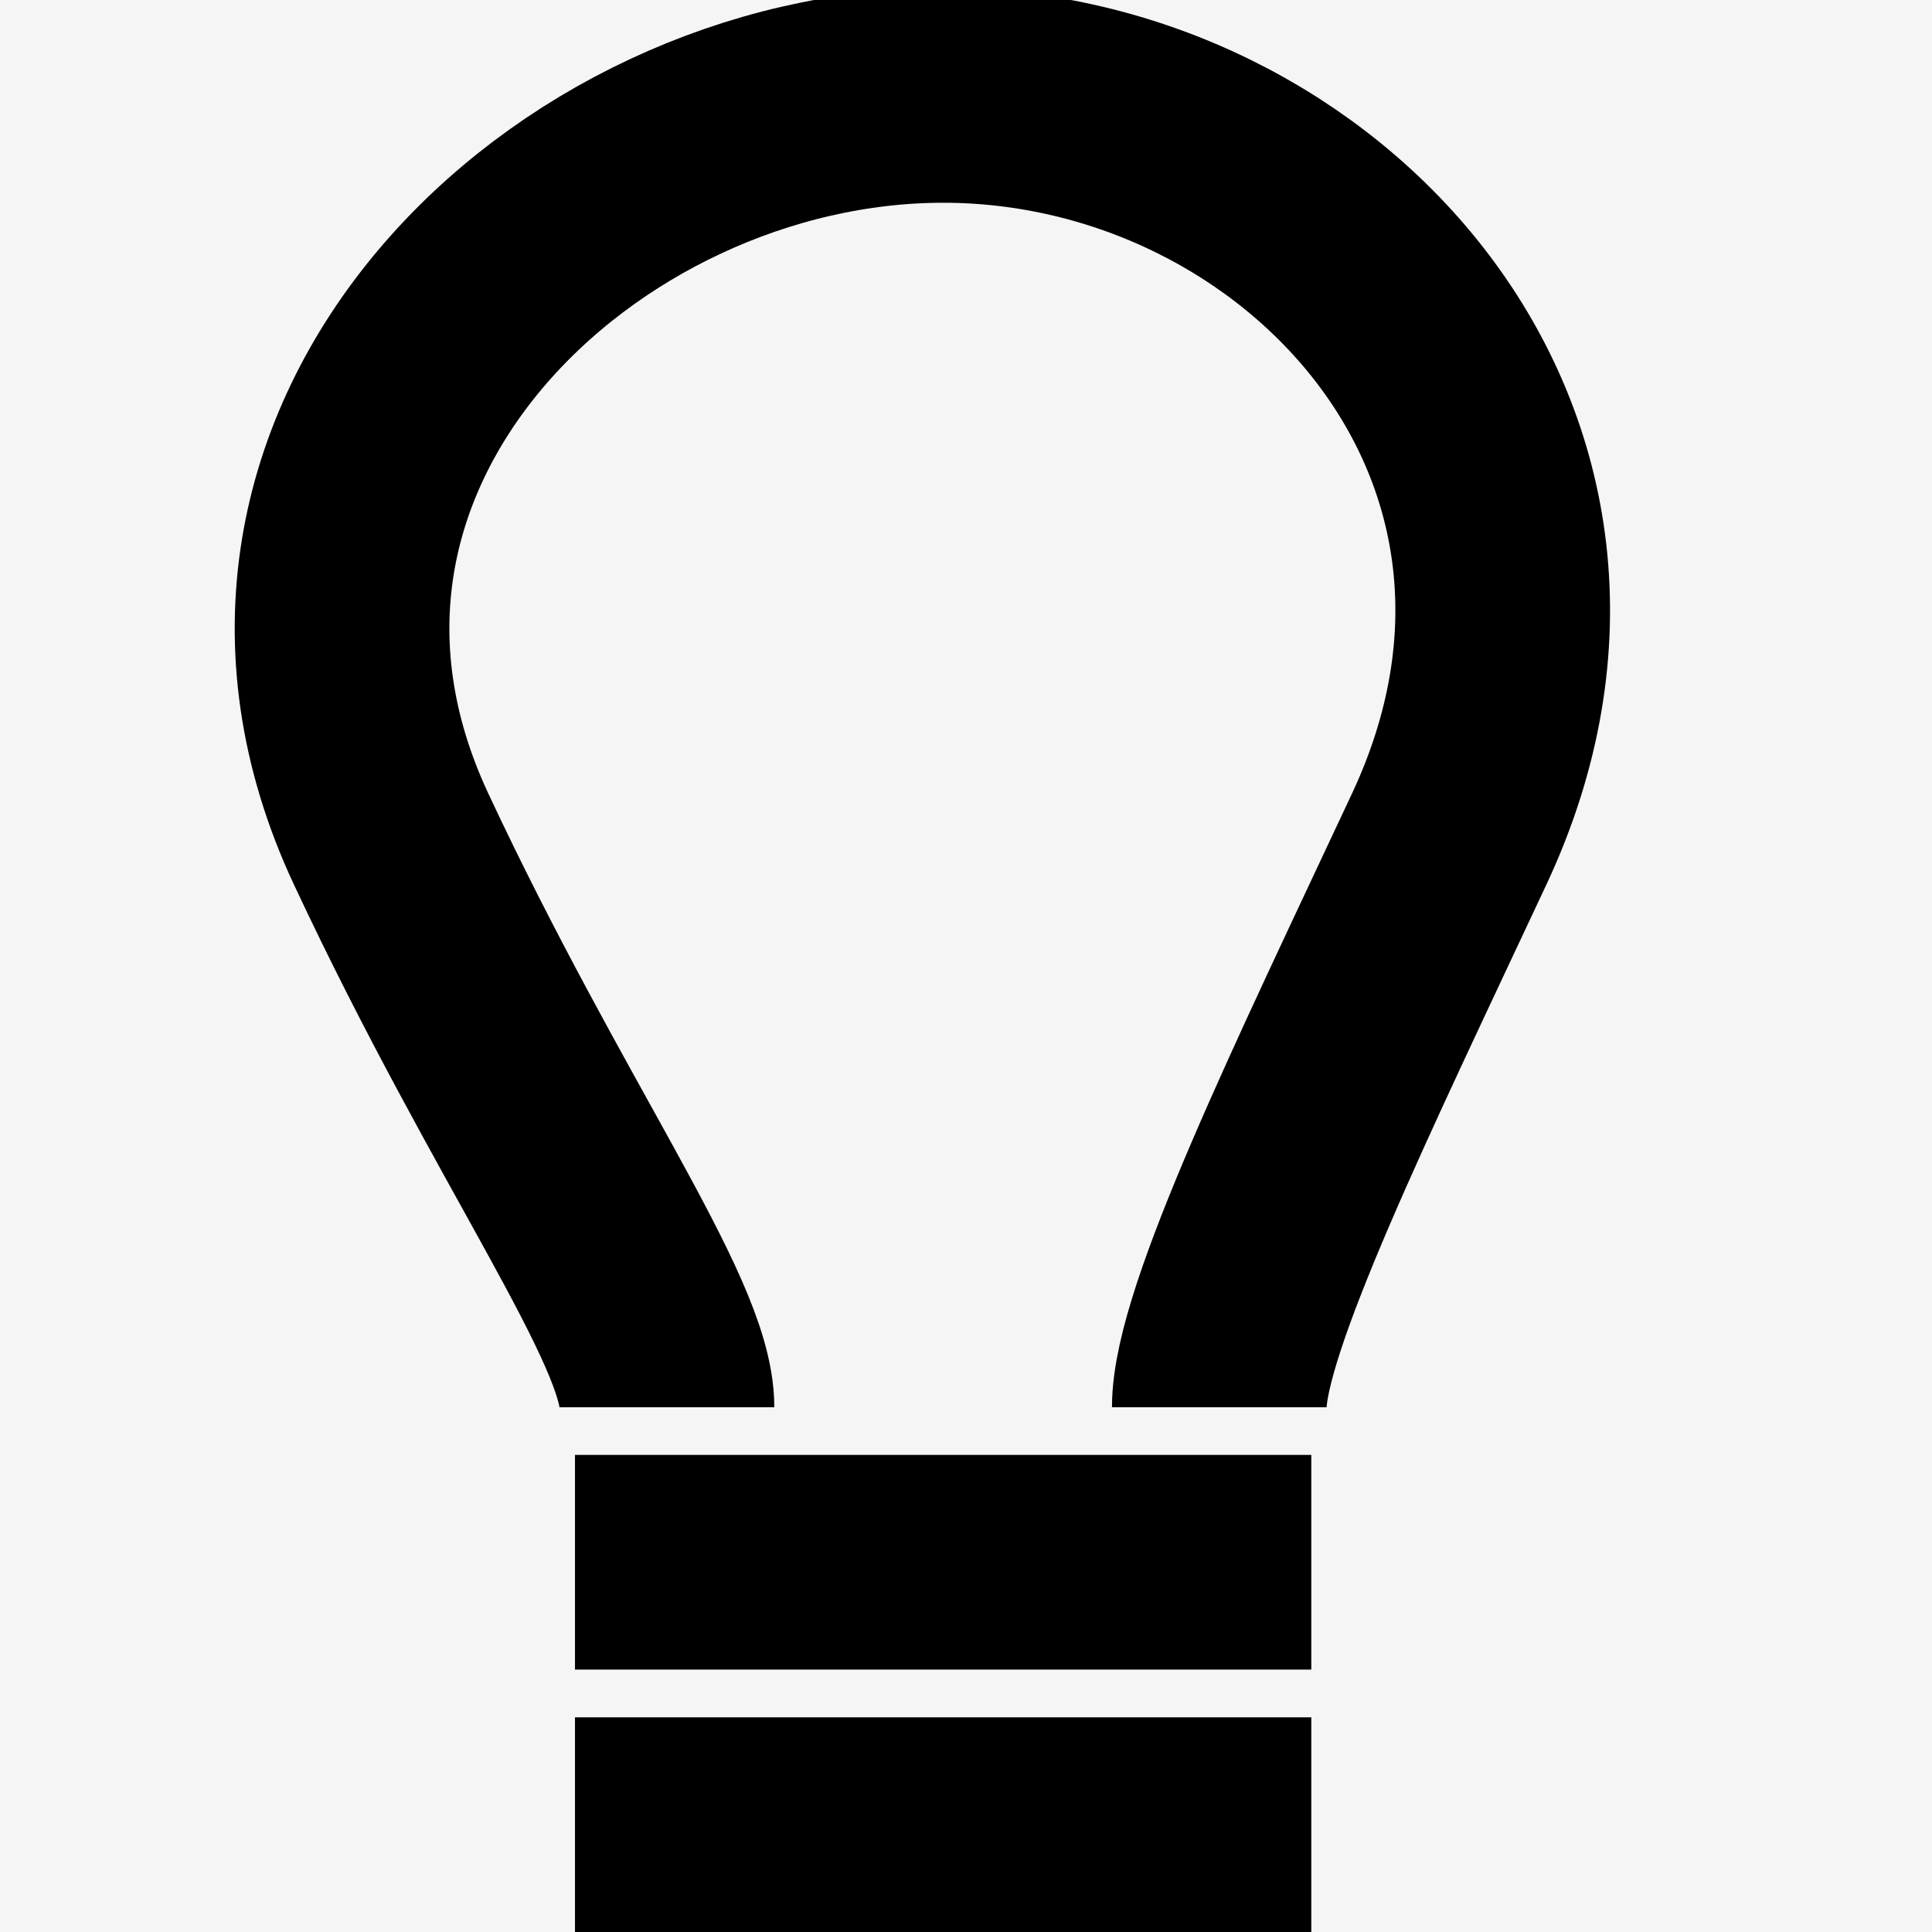
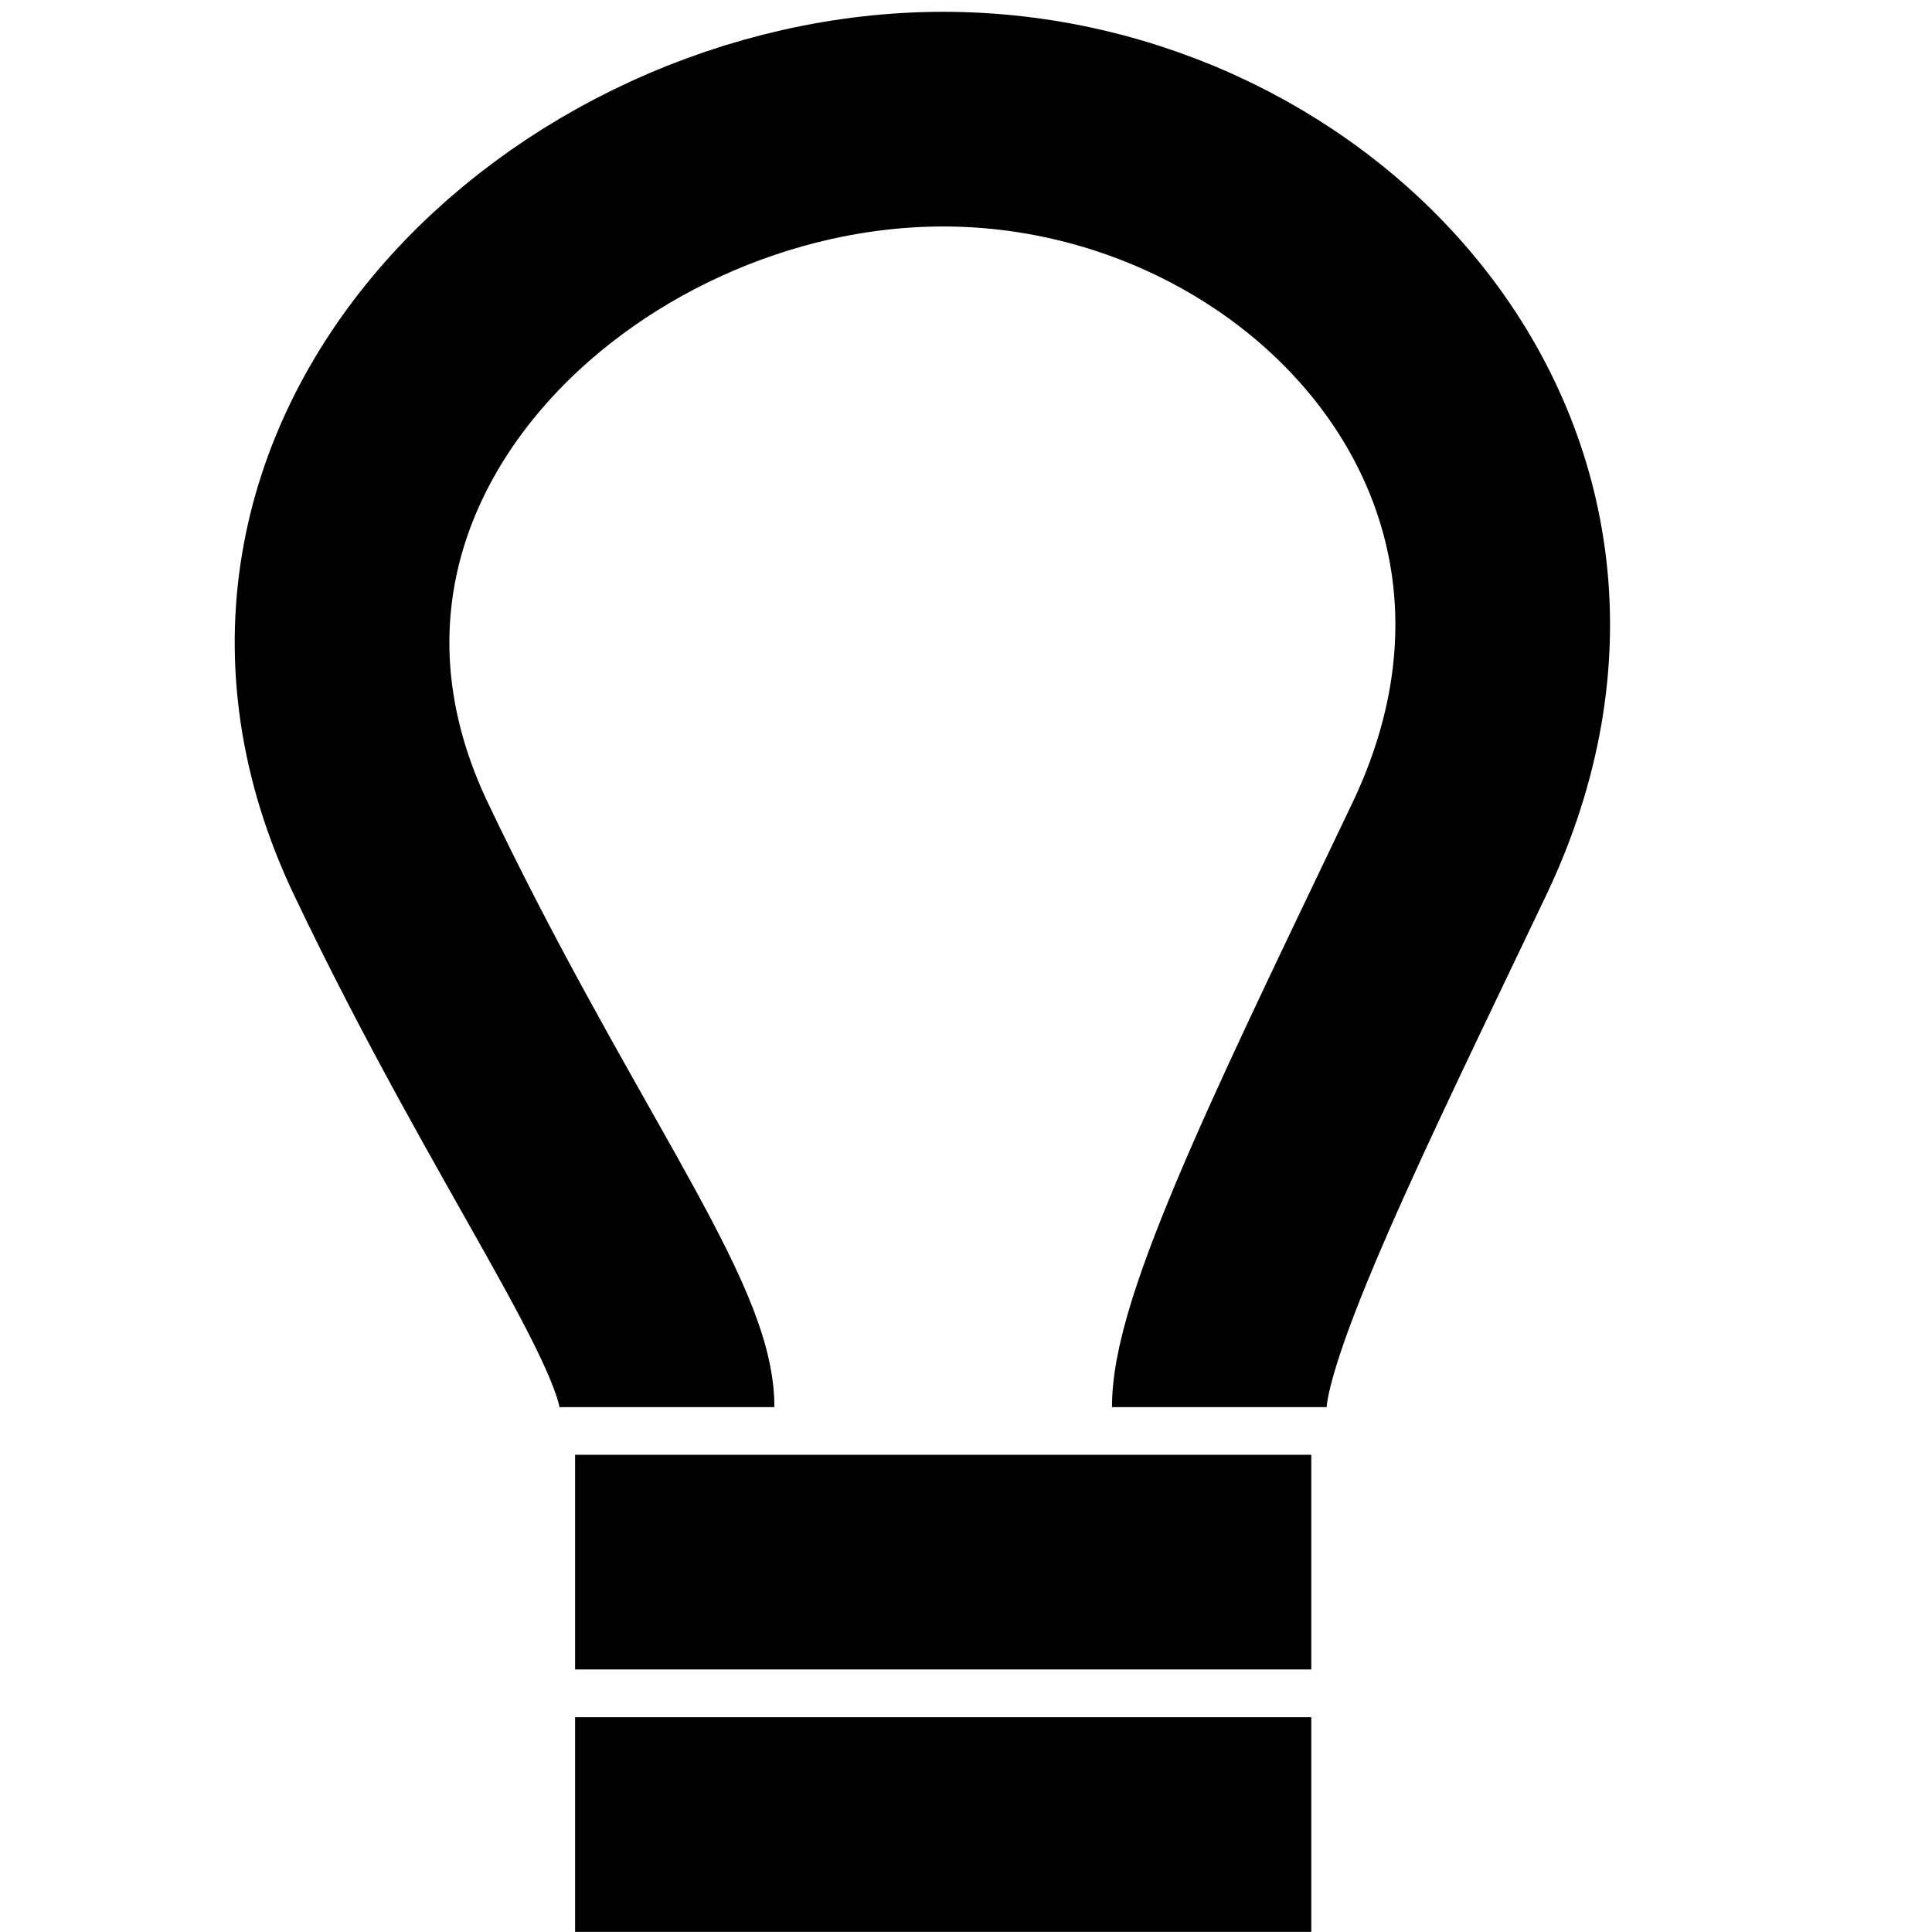
- <svg xmlns="http://www.w3.org/2000/svg" width="18" height="18" viewBox="0 0 18 18" fill="none">
-   <rect width="18" height="18" fill="#F5F5F5" />
-   <path d="M6.214 13.111C6.214 12.296 4.927 10.561 3.643 7.815C1.928 4.148 5.358 0.889 8.787 0.889C12.217 0.889 15.218 4.148 13.503 7.815C12.419 10.13 11.36 12.296 11.36 13.111" stroke="black" stroke-width="2" />
-   <line x1="5.357" y1="14.555" x2="12.217" y2="14.555" stroke="black" stroke-width="2" />
-   <line x1="5.357" y1="17" x2="12.217" y2="17" stroke="black" stroke-width="2" />
+ <svg xmlns="http://www.w3.org/2000/svg" width="18" height="18" viewBox="0 0 18 18">
+   <g fill="none" fill-rule="evenodd" stroke="#000000" stroke-width="2" transform="translate(3.187 1.11)">
+     <path d="M3.028,12 C3.028,11.2 1.74,9.496 0.456,6.8 C-1.259,3.2 2.171,0 5.601,0 C9.03,0 12.031,3.2 10.316,6.8 C9.233,9.073 8.173,11.2 8.173,12" />
+     <line x1="2.171" x2="9.03" y1="13.444" y2="13.444" />
+     <line x1="2.171" x2="9.03" y1="15.889" y2="15.889" />
+   </g>
</svg>
